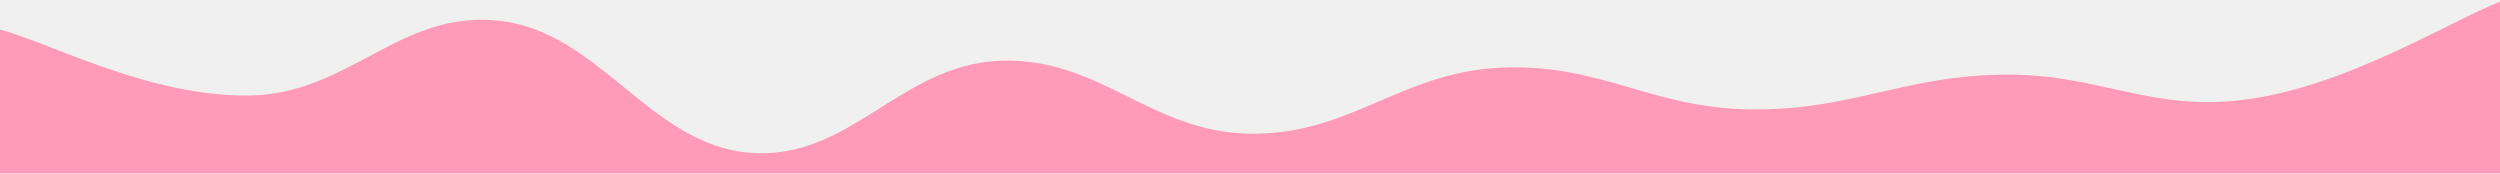
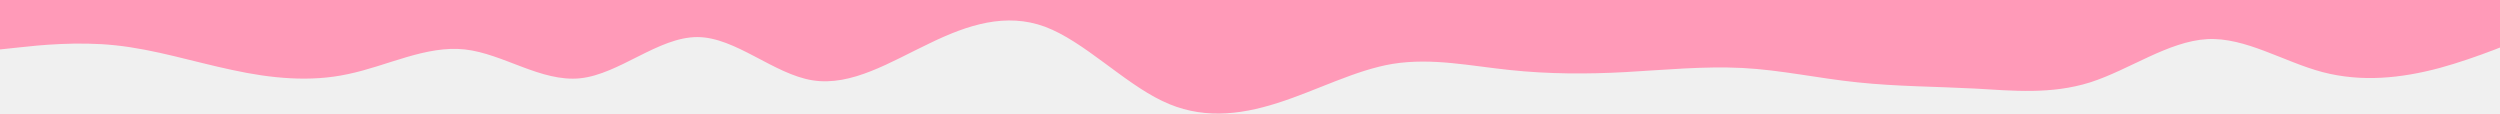
- <svg xmlns="http://www.w3.org/2000/svg" version="1.1" width="1440" height="100" preserveAspectRatio="none" viewBox="0 0 1440 100">
-   <g mask="url(&quot;#SvgjsMask1042&quot;)" fill="none">
-     <path d="M 0,17 C 28.8,24.6 86.4,56 144,55 C 201.6,54 230.4,5.4 288,12 C 345.6,18.6 374.4,83.4 432,88 C 489.6,92.6 518.4,37.2 576,35 C 633.6,32.8 662.4,76.2 720,77 C 777.6,77.8 806.4,41.8 864,39 C 921.6,36.2 950.4,62.2 1008,63 C 1065.6,63.8 1094.4,44.2 1152,43 C 1209.6,41.8 1238.4,65.4 1296,57 C 1353.6,48.6 1411.2,12.2 1440,1L1440 100L0 100z" fill="rgba(255, 154, 184, 1)" />
+ <svg xmlns="http://www.w3.org/2000/svg" width="1409" height="64" viewBox="0 0 1409 64" fill="none">
+   <g clip-path="url(#clip0_285_2631)">
+     <path d="M0 27.862L10.9 26.708C21.8 25.467 44 23.291 65 25.533C87.3 27.862 109 34.827 131 39.463C152.7 44.187 175 46.364 196 41.792C218.2 37.221 240 25.467 262 27.862C283.6 30.256 305 46.364 327 44.121C349.1 41.792 371 20.896 393 20.896C414.5 20.896 436 41.792 458 45.275C480 48.758 502 34.827 524 24.379C545.5 13.931 567 6.965 589 15.084C610.9 23.291 633 46.364 655 56.877C676.4 67.26 698 65.083 720 58.052C741.8 51.152 764 39.398 785 35.981C807.3 32.433 829 37.221 851 39.463C872.7 41.792 895 41.792 916 40.639C938.2 39.398 960 37.221 982 38.31C1003.6 39.398 1025 44.187 1047 46.429C1069.1 48.758 1091 48.758 1113 49.911C1134.5 51.152 1156 53.329 1178 46.429C1200 39.398 1222 23.291 1244 22.05C1265.5 20.896 1287 34.827 1309 40.639C1330.9 46.364 1353 44.187 1375 38.31C1396.4 32.433 1418 23.291 1429 18.567L1440 13.931V0H1429.1C1418.2 0 1396 0 1375 0C1352.7 0 1331 0 1309 0C1287.3 0 1265 0 1244 0C1221.8 0 1200 0 1178 0C1156.4 0 1135 0 1113 0C1090.9 0 1069 0 1047 0C1025.5 0 1004 0 982 0C960 0 938 0 916 0C894.5 0 873 0 851 0C829.1 0 807 0 785 0C763.6 0 742 0 720 0C698.2 0 676 0 655 0C632.7 0 611 0 589 0C567.3 0 545 0 524 0C501.8 0 480 0 458 0C436.4 0 415 0 393 0C370.9 0 349 0 327 0C305.5 0 284 0 262 0C240 0 218 0 196 0C174.5 0 153 0 131 0C109.1 0 87 0 65 0C43.6 0 22 0 11 0H0V27.862Z" fill="#FF9AB8" />
  </g>
  <defs>
-     <mask id="SvgjsMask1042">
-       <rect width="2440" height="100" fill="#ffffff" />
-     </mask>
+     <clipPath id="clip0_285_2631">
+       <rect width="1409" height="64" fill="white" />
+     </clipPath>
  </defs>
</svg>
